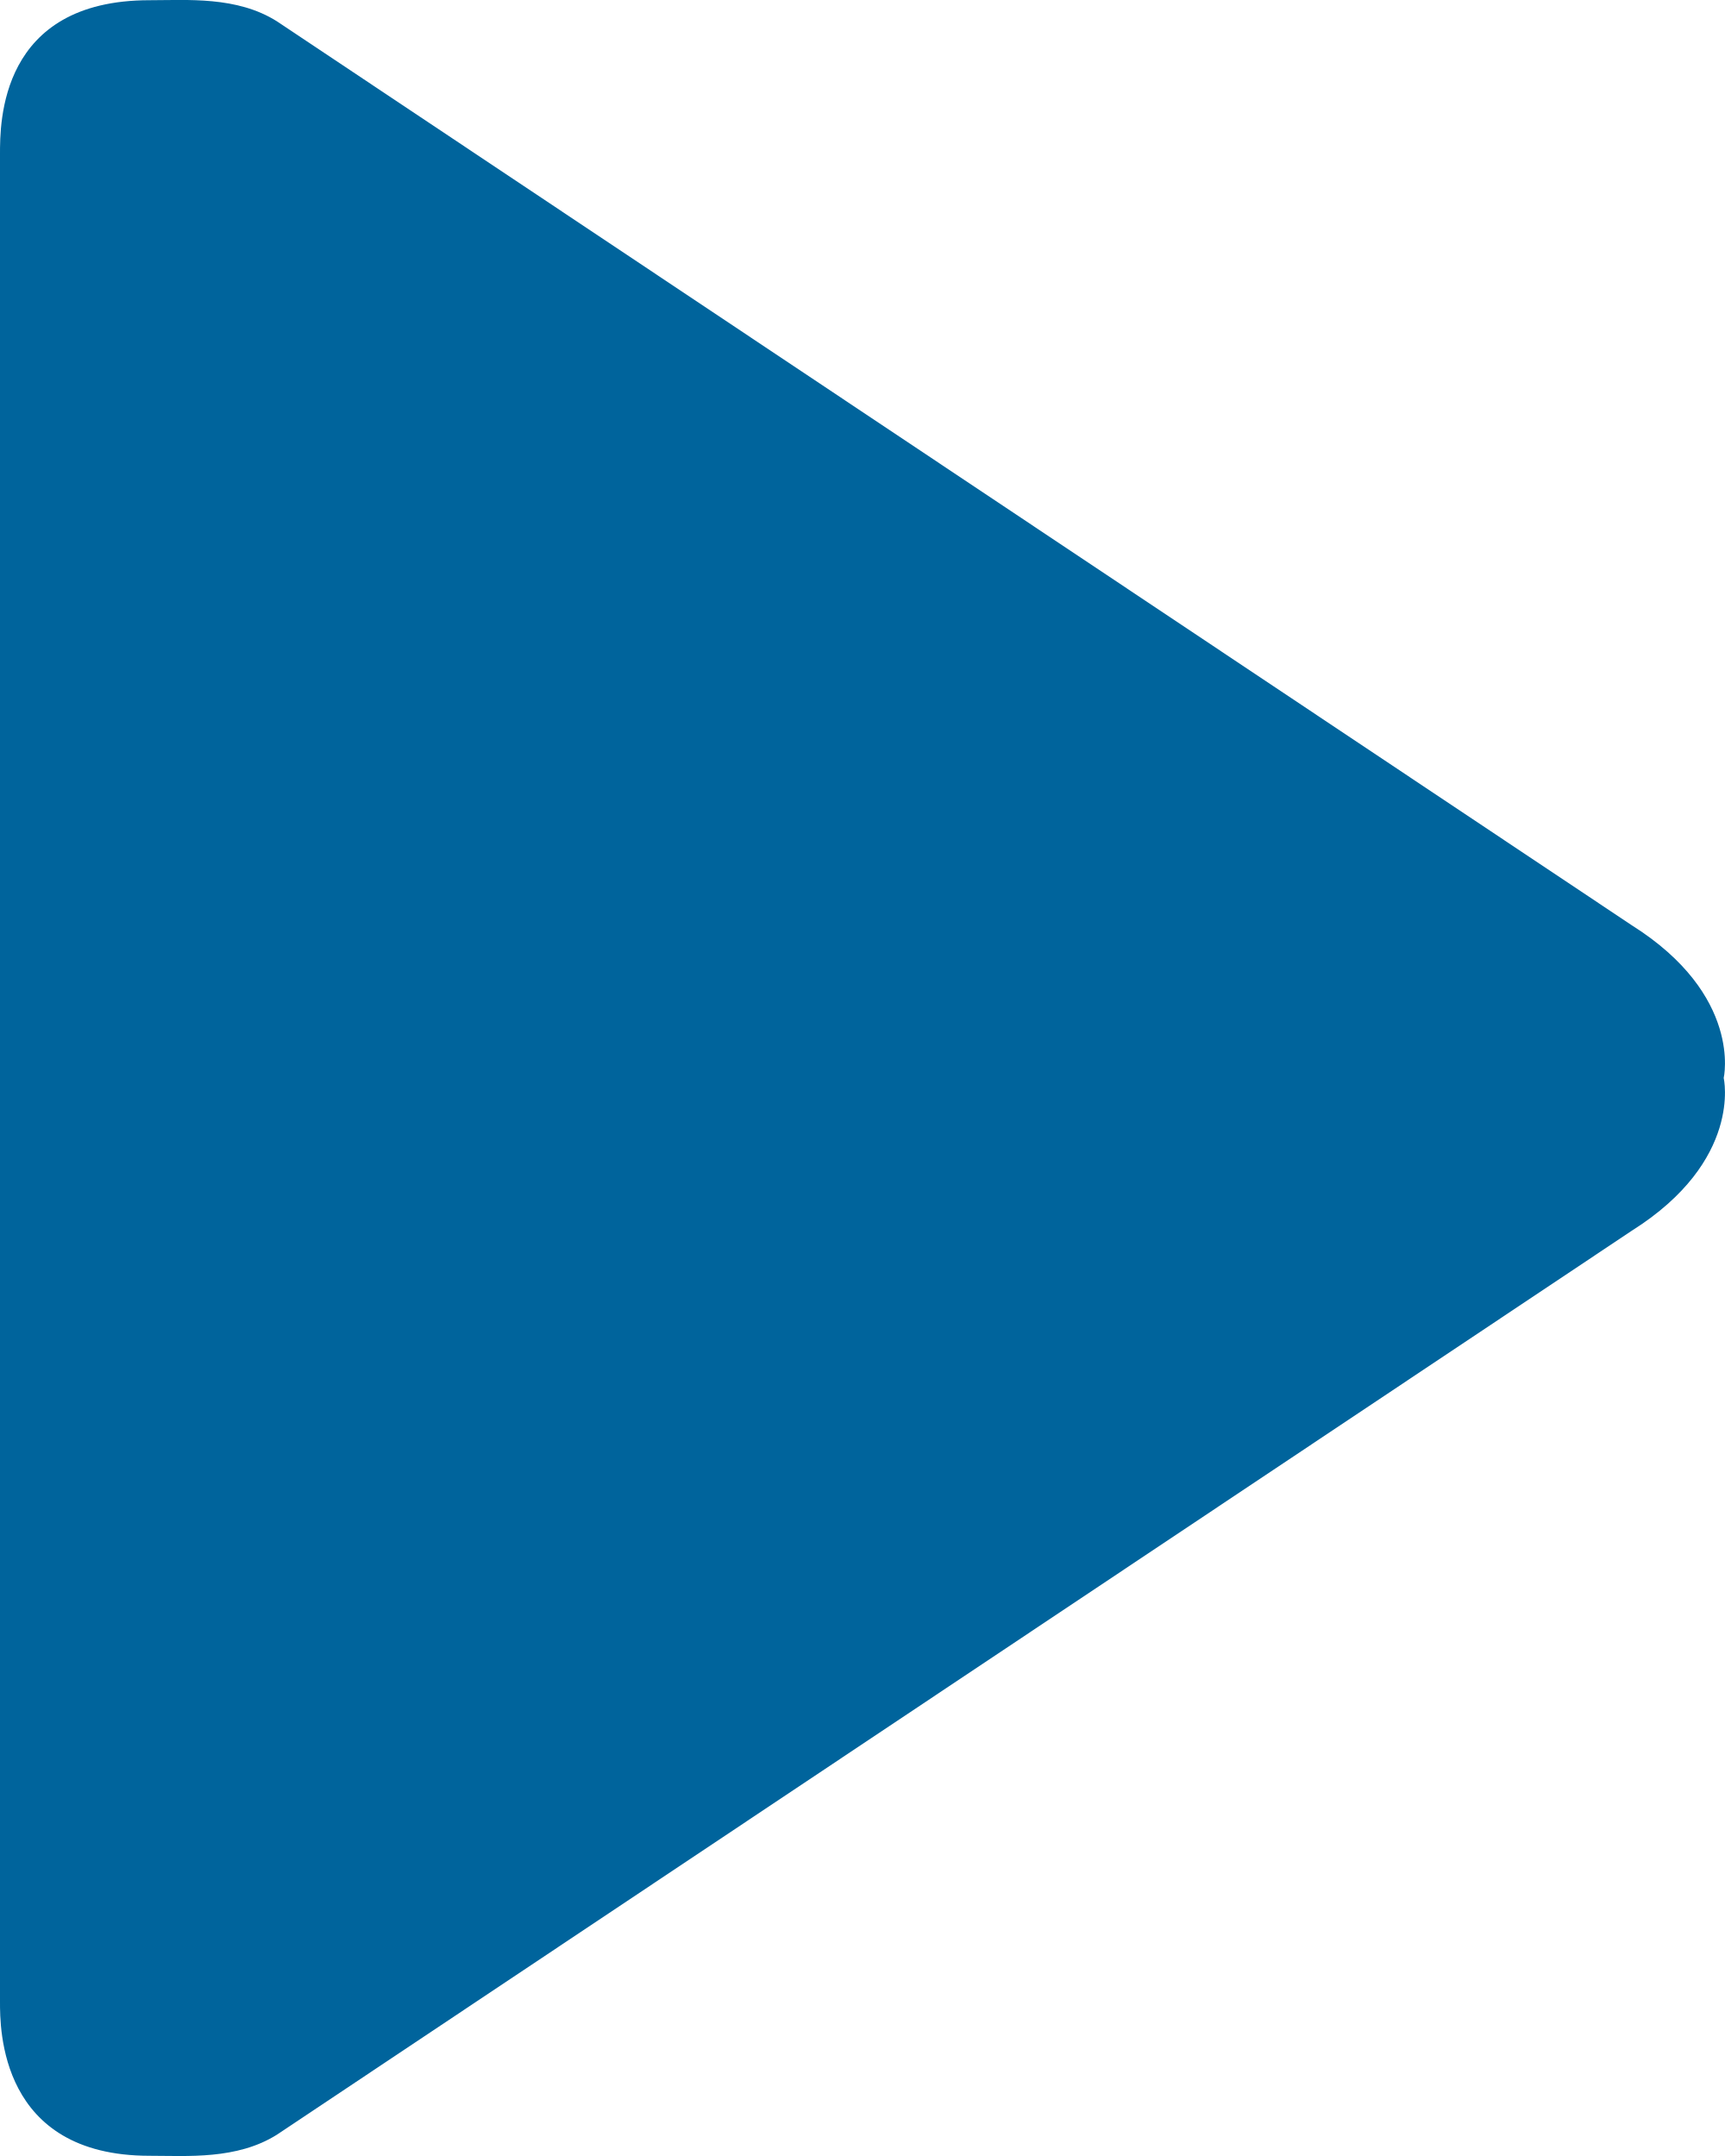
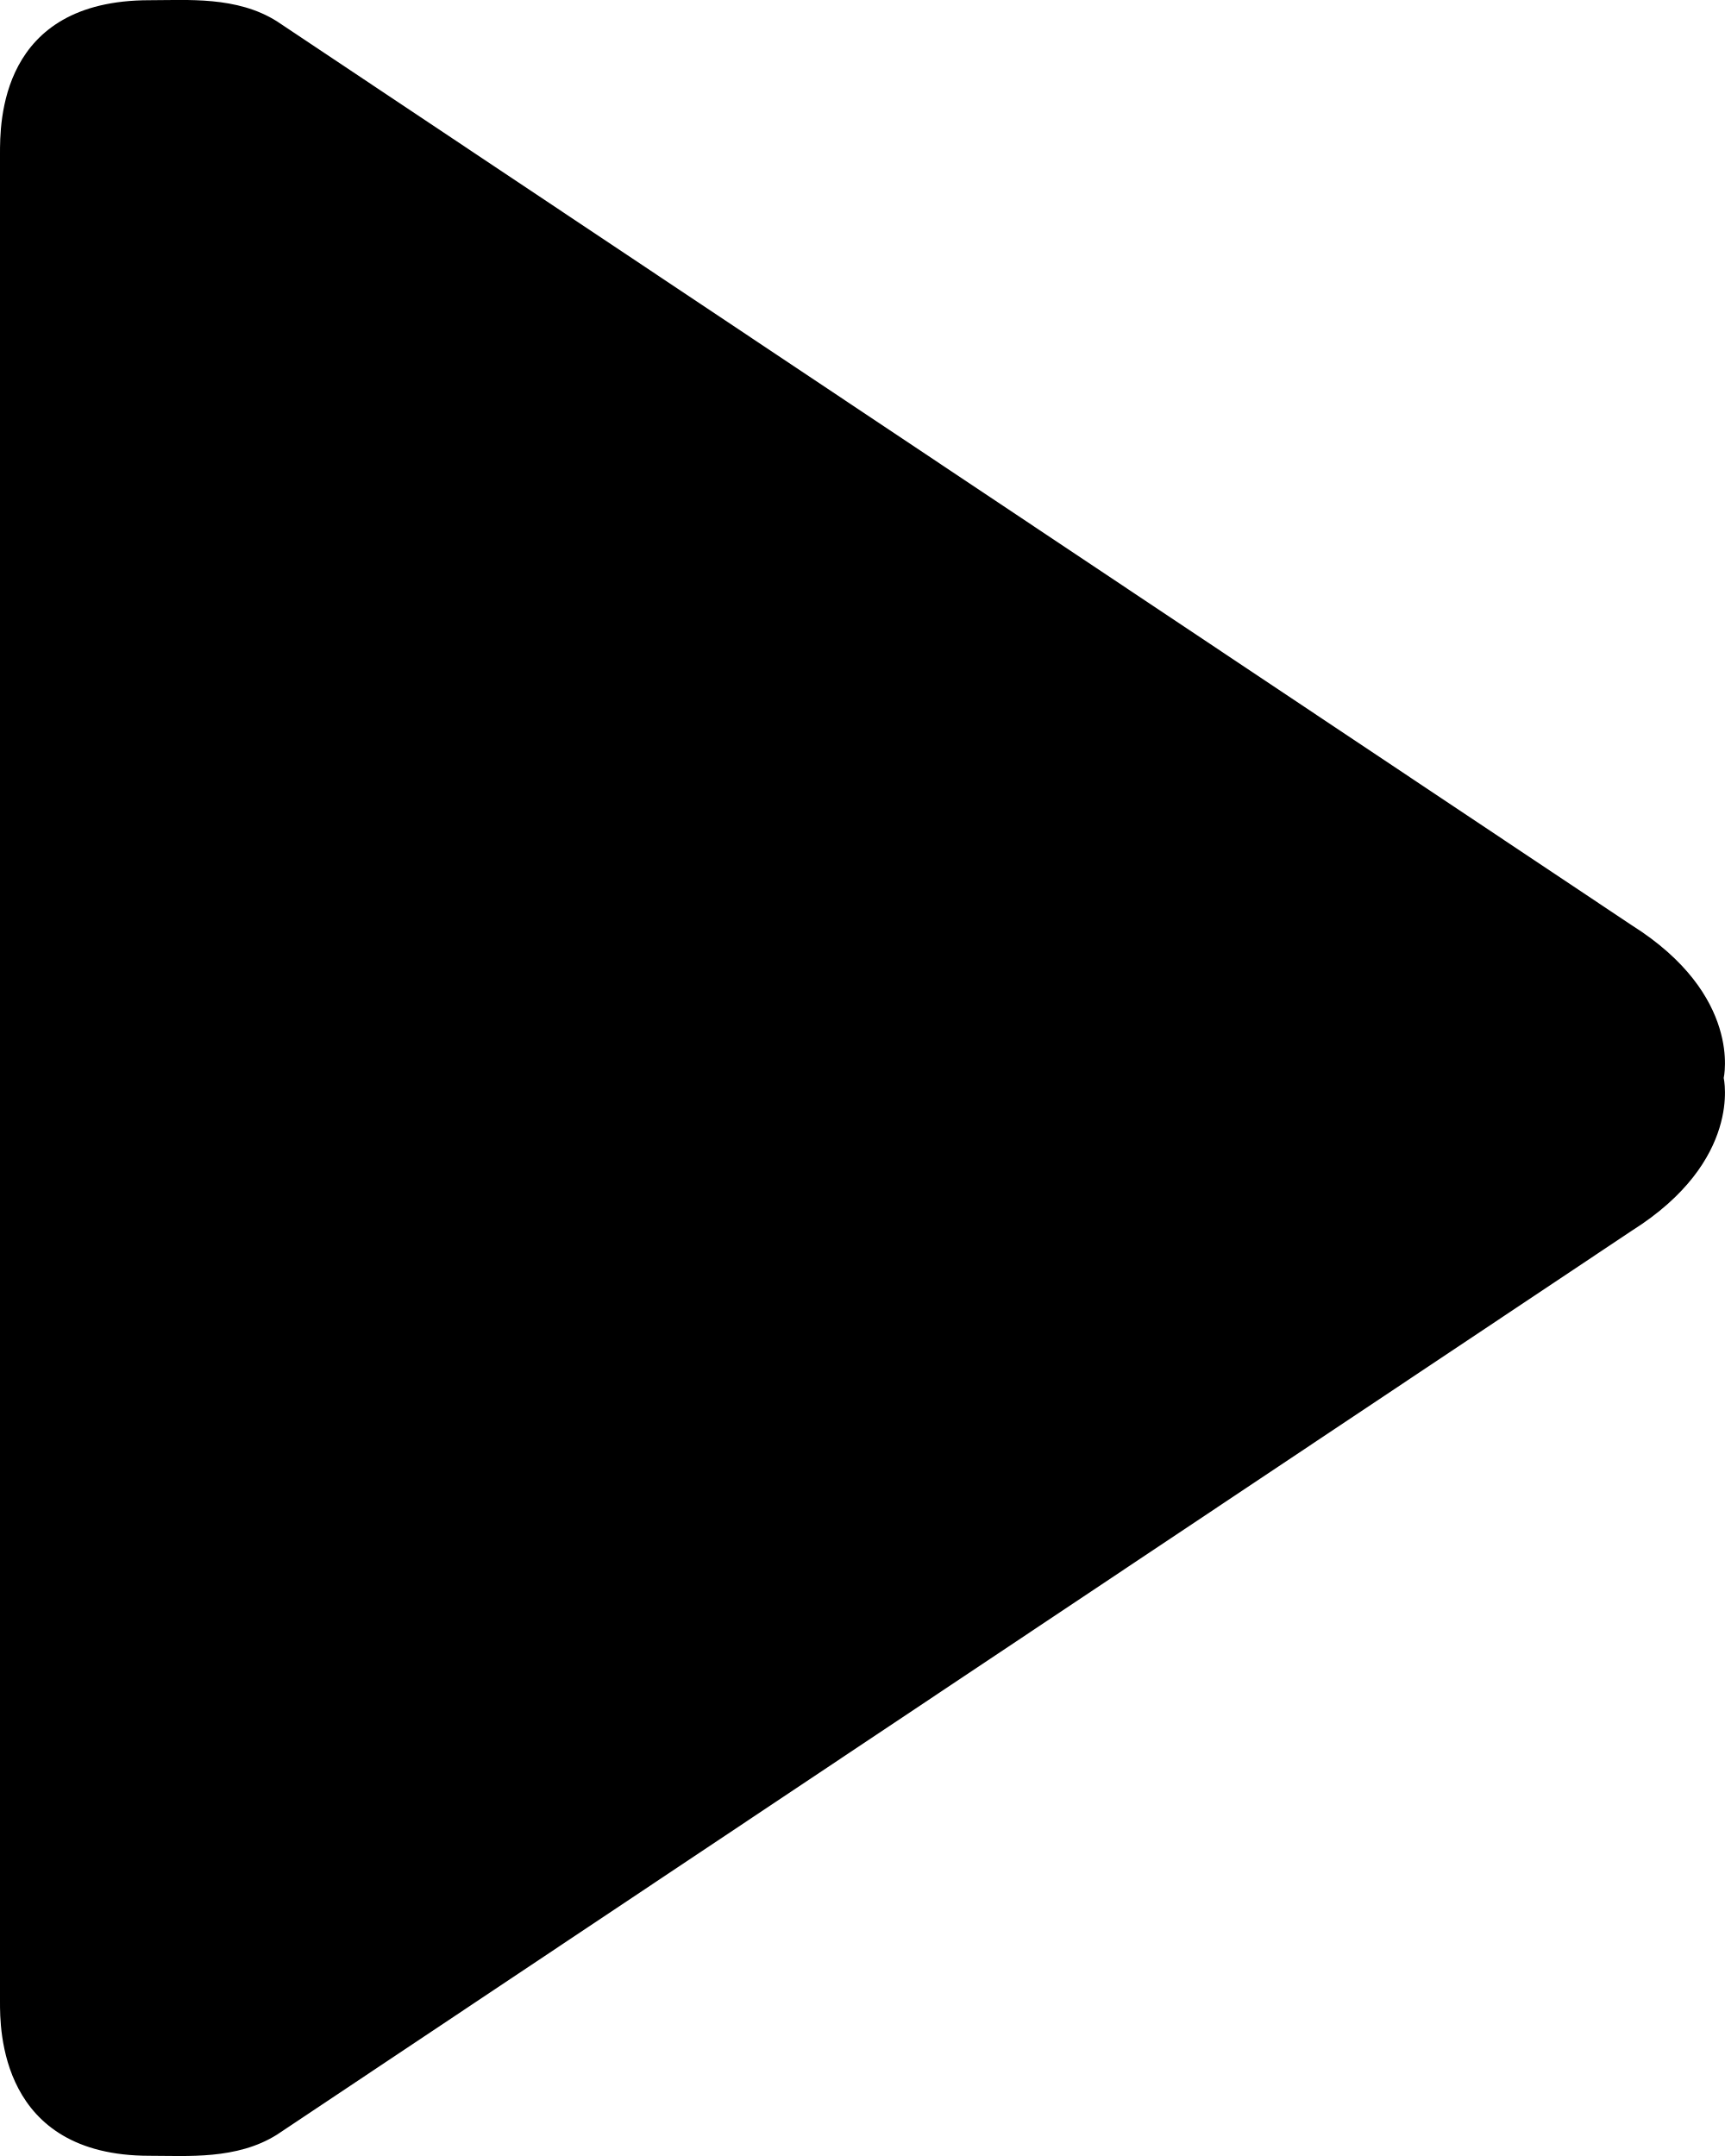
- <svg xmlns="http://www.w3.org/2000/svg" width="16" height="20" viewBox="0 0 16 20" fill="none">
-   <path fill-rule="evenodd" clip-rule="evenodd" d="M15.135 8.583L2.569 0.198C2.197 -0.037 1.736 0.002 1.387 0.002C-0.006 0.002 4.78129e-07 1.142 4.78129e-07 1.431V18.569C4.78129e-07 18.813 -0.006 19.998 1.387 19.998C1.736 19.998 2.197 20.036 2.569 19.802L15.135 11.417C16.166 10.767 15.988 10 15.988 10C15.988 10 16.166 9.233 15.135 8.583Z" fill="#00649C" />
+ <svg xmlns="http://www.w3.org/2000/svg" width="1rem" height="1.25rem" viewBox="0 0 16 20" fill="inherit">
+   <path fill-rule="evenodd" clip-rule="evenodd" d="M15.135 8.583L2.569 0.198C2.197 -0.037 1.736 0.002 1.387 0.002C-0.006 0.002 4.78129e-07 1.142 4.78129e-07 1.431V18.569C4.78129e-07 18.813 -0.006 19.998 1.387 19.998C1.736 19.998 2.197 20.036 2.569 19.802L15.135 11.417C16.166 10.767 15.988 10 15.988 10C15.988 10 16.166 9.233 15.135 8.583Z" fill="inherit" />
</svg>
